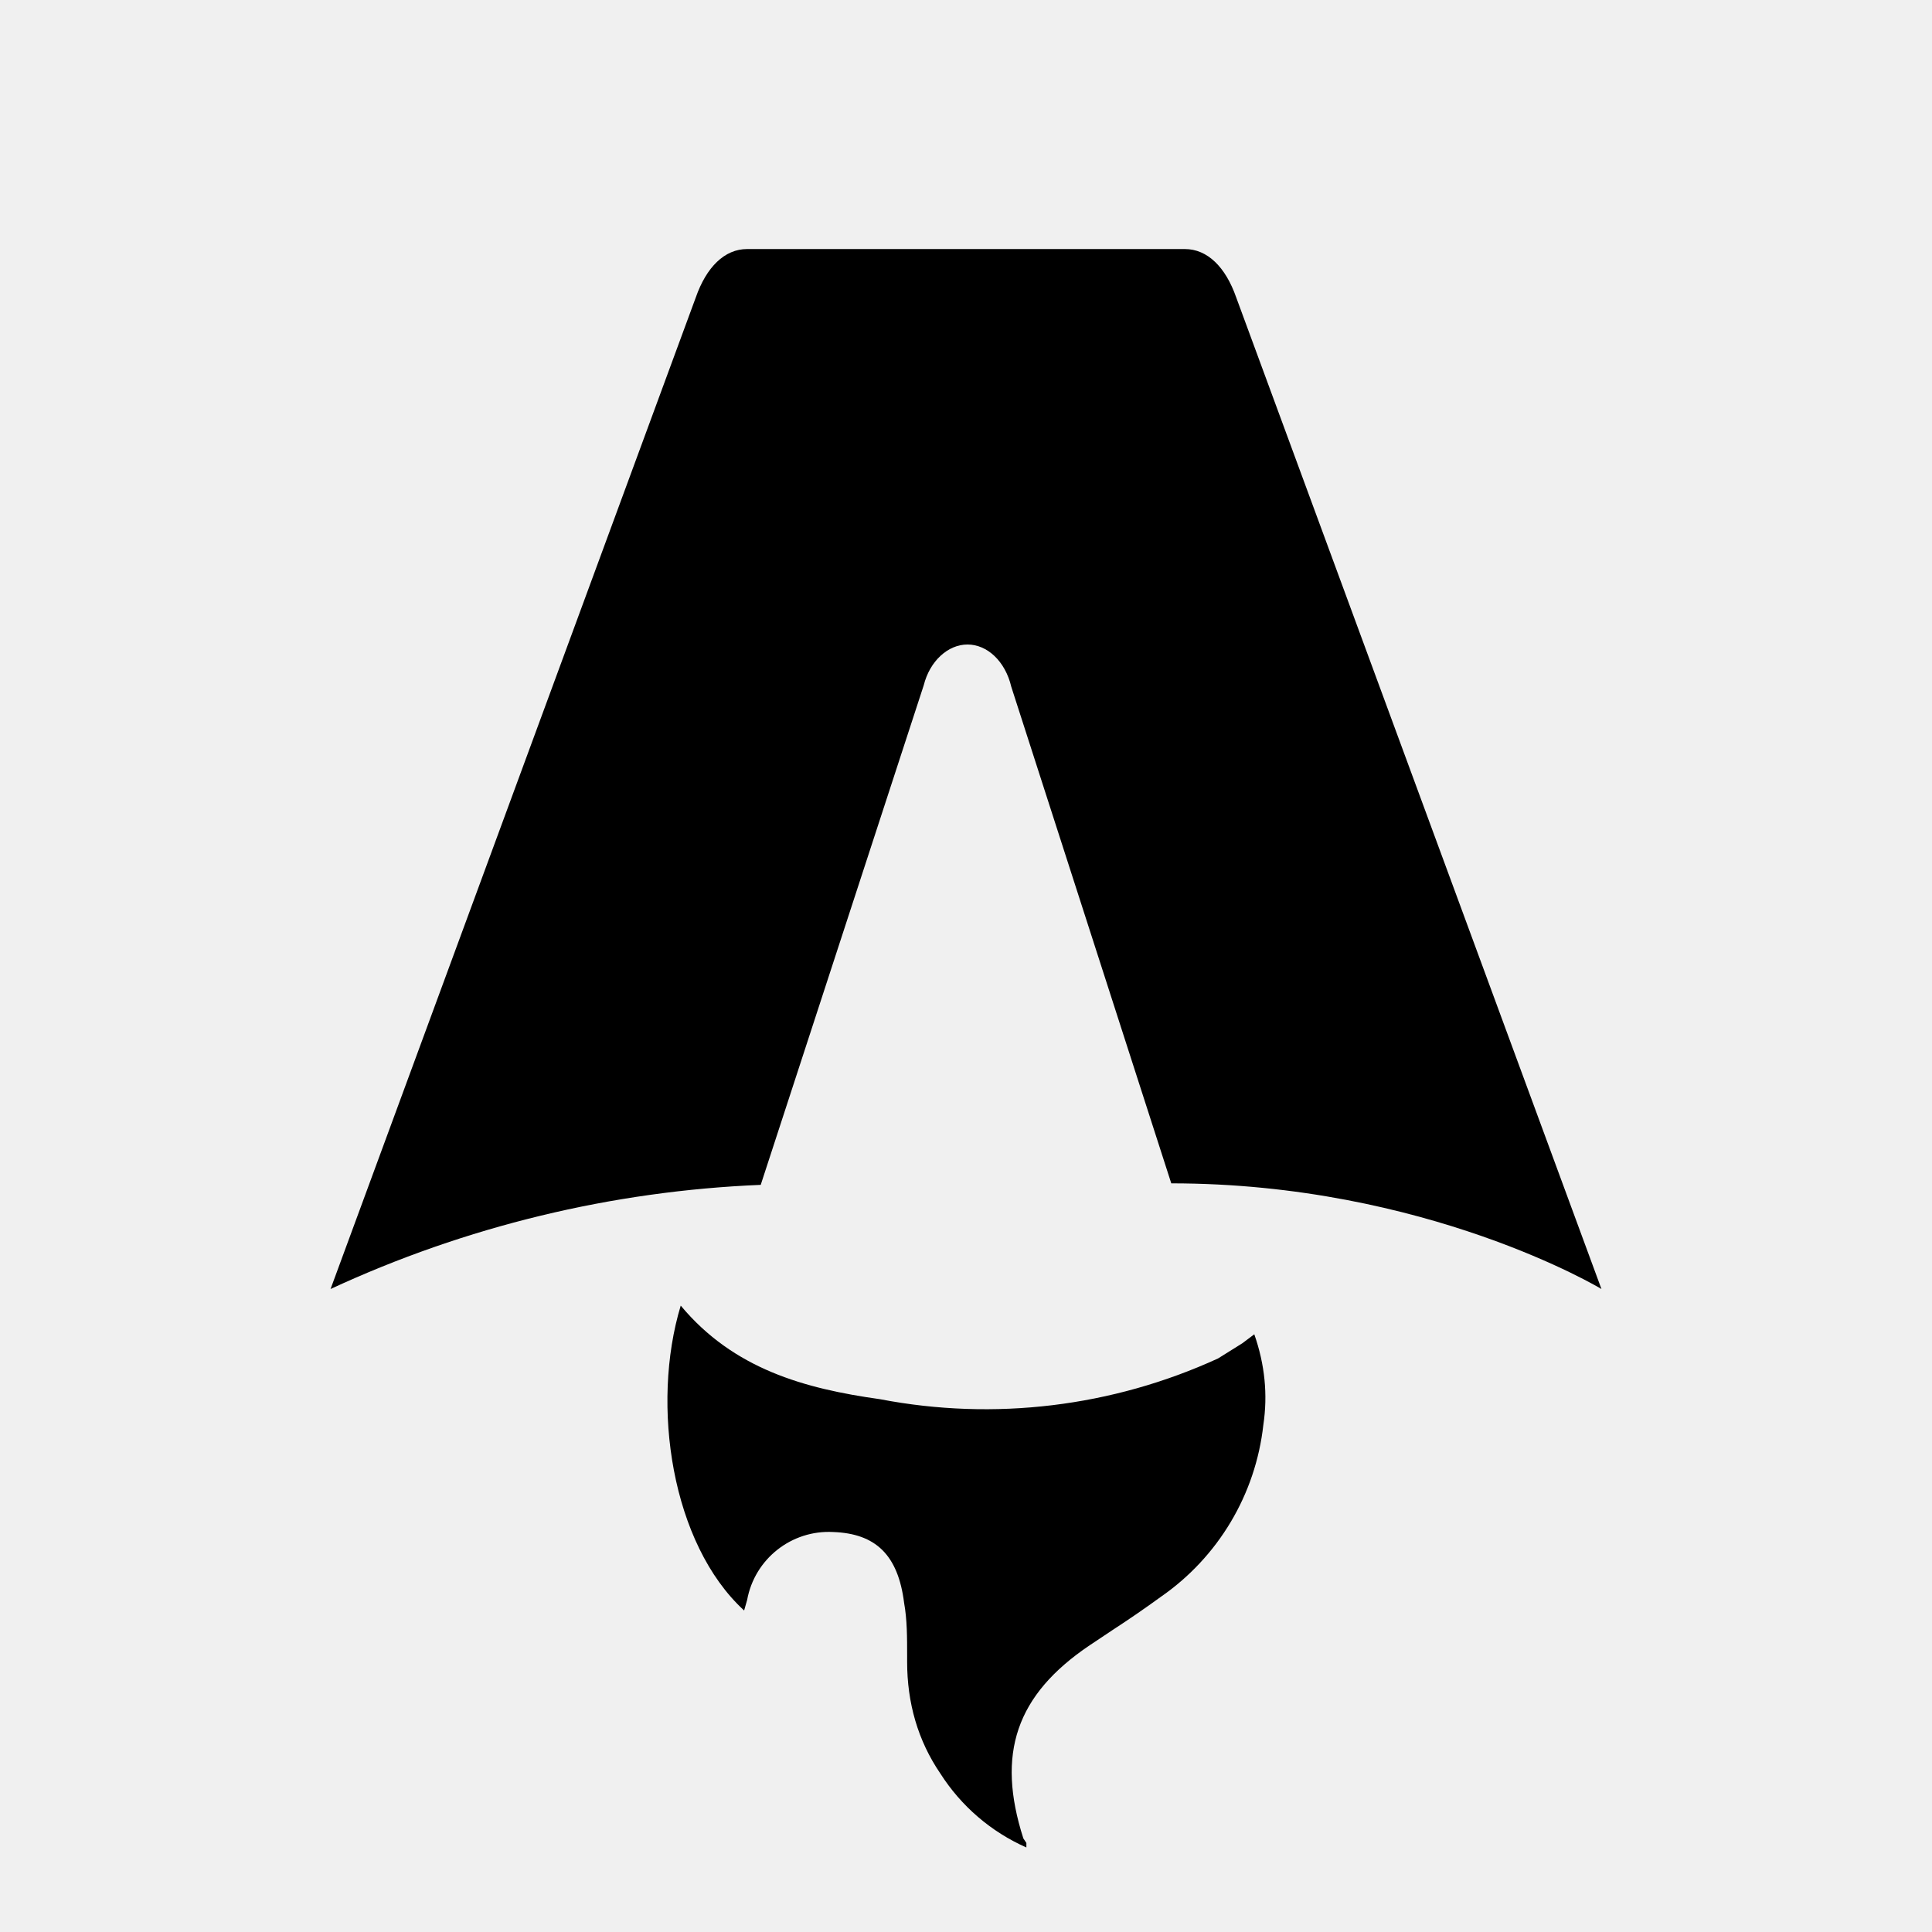
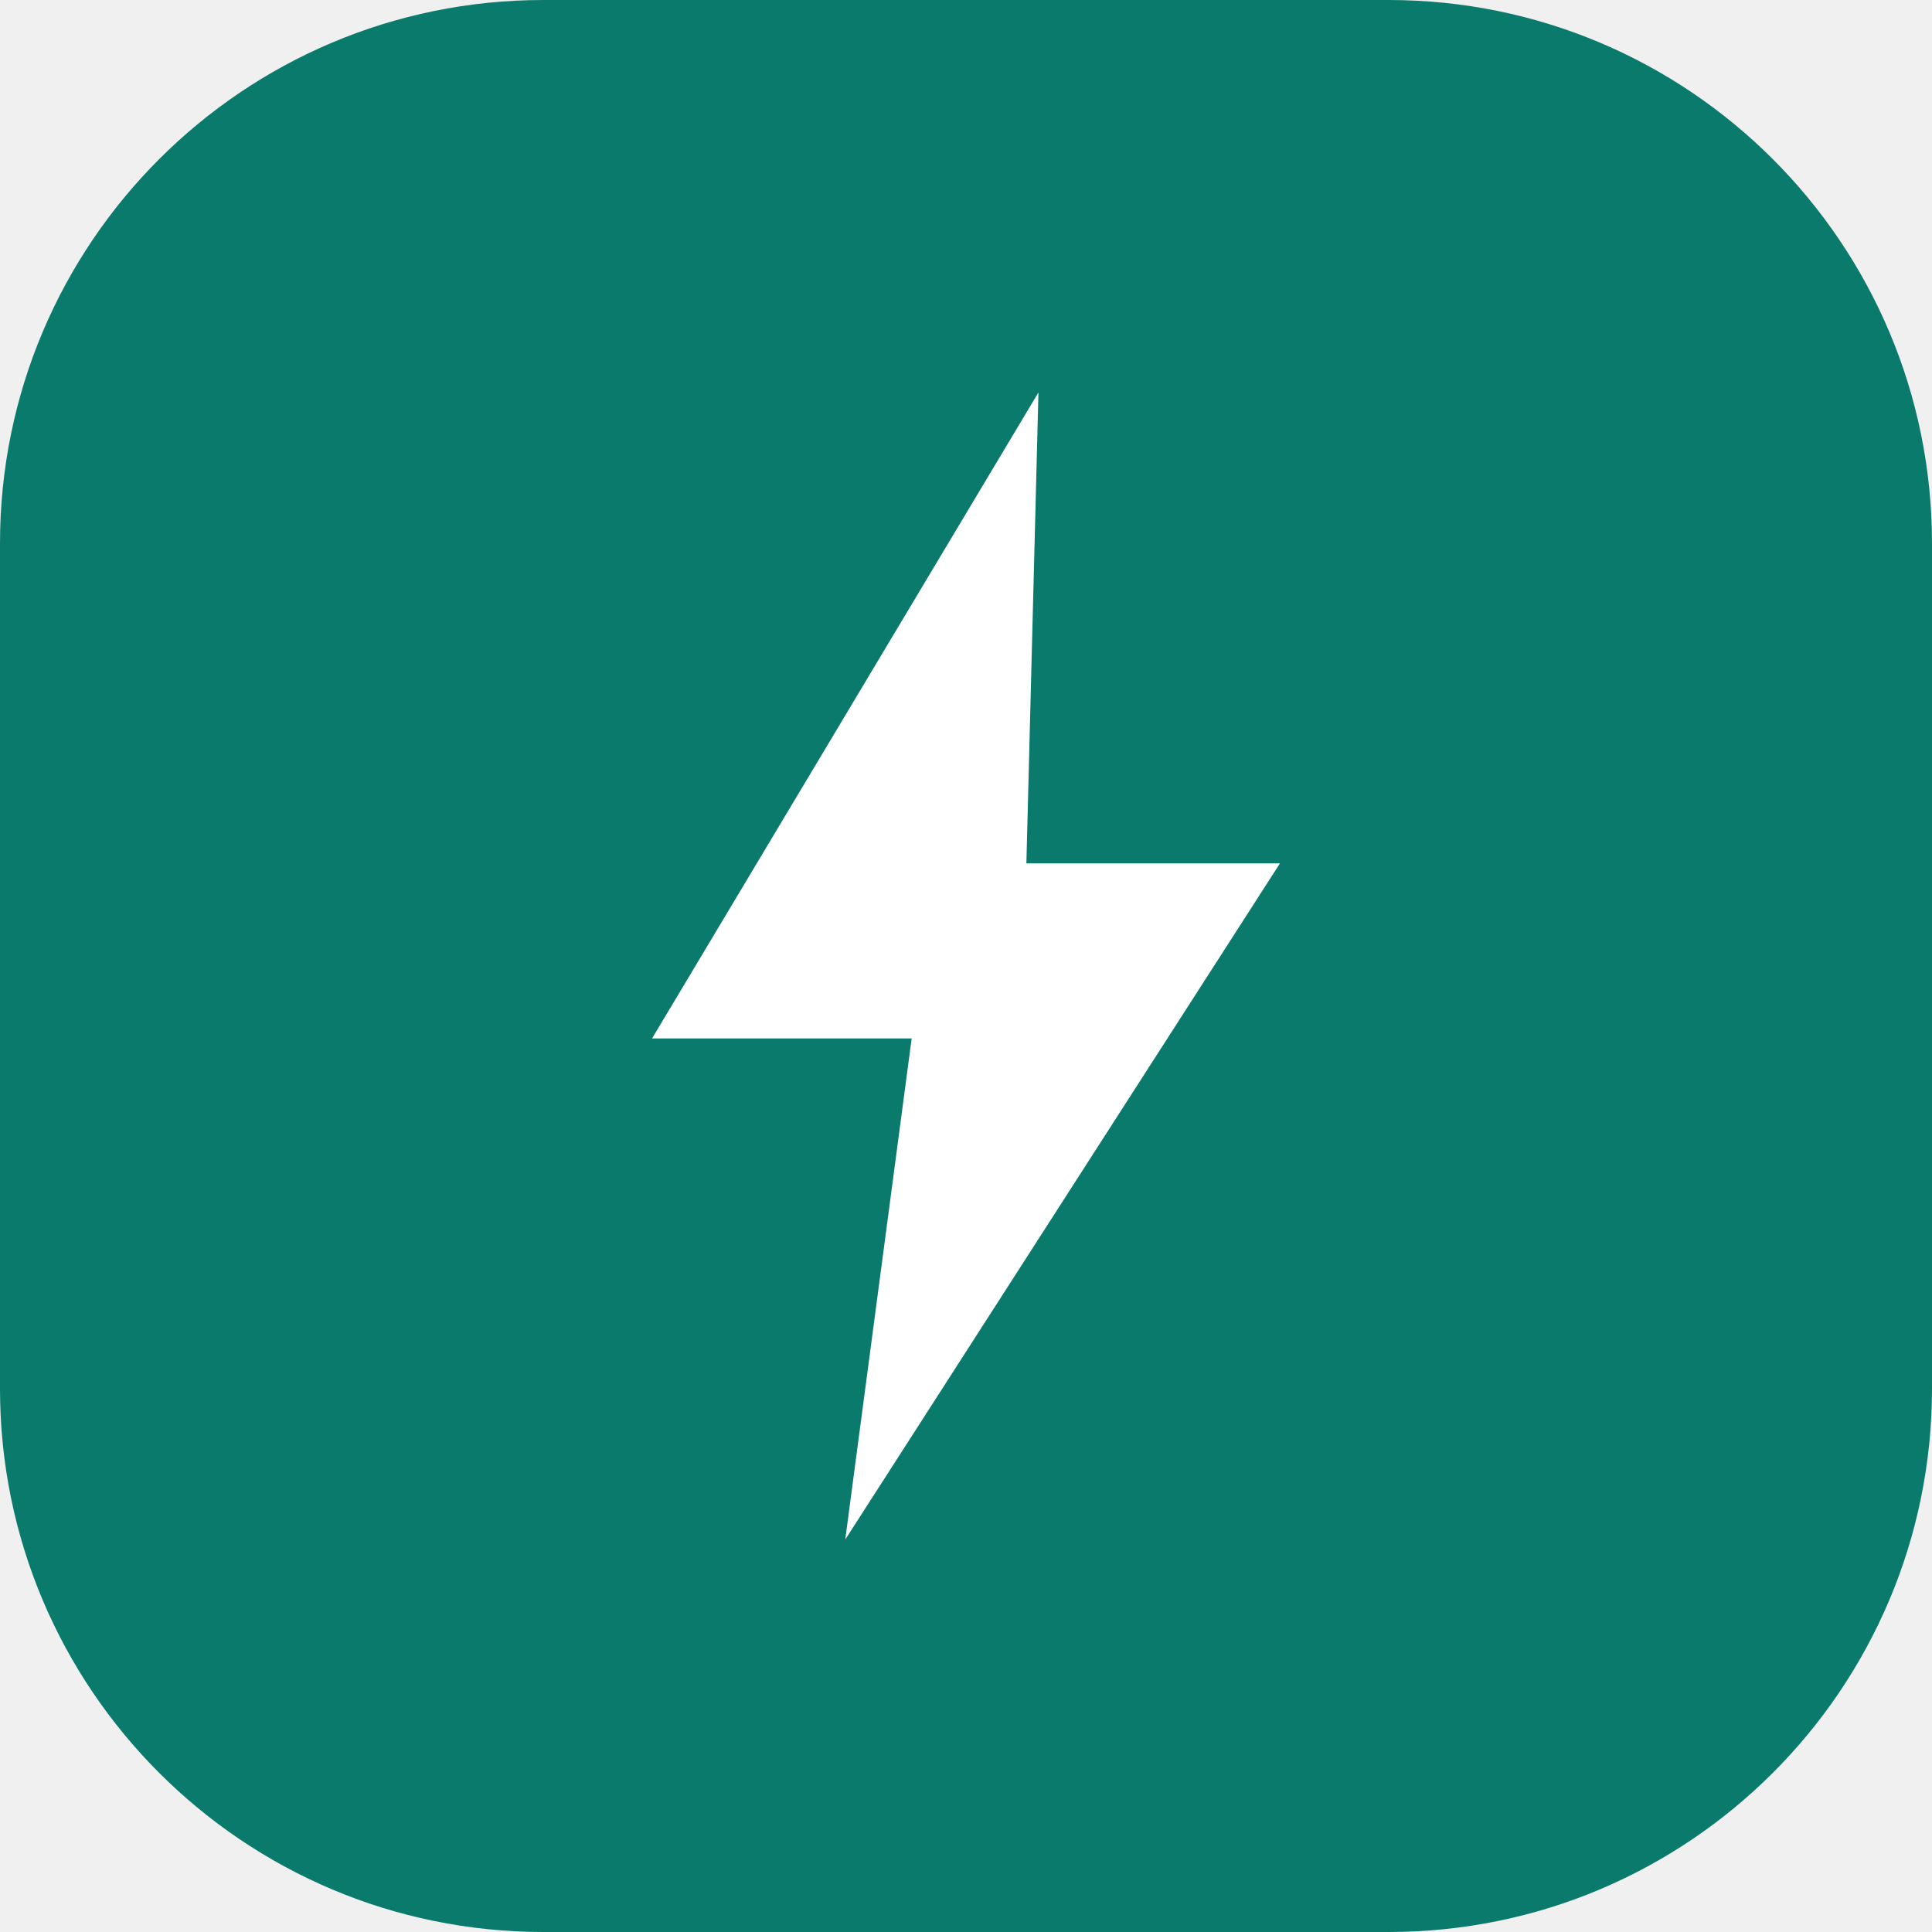
- <svg xmlns="http://www.w3.org/2000/svg" fill="none" viewBox="0 0 128 128">
-   <path d="M50.4 78.5a75.1 75.1 0 0 0-28.5 6.9l24.2-65.7c.7-2 1.9-3.2 3.4-3.2h29c1.5 0 2.7 1.2 3.4 3.2l24.2 65.7s-11.6-7-28.5-7L67 45.5c-.4-1.7-1.6-2.8-2.9-2.8-1.3 0-2.5 1.1-2.9 2.7L50.4 78.5Zm-1.1 28.2Zm-4.2-20.2c-2 6.6-.6 15.8 4.2 20.2a17.5 17.5 0 0 1 .2-.7 5.5 5.5 0 0 1 5.7-4.5c2.8.1 4.3 1.5 4.7 4.7.2 1.1.2 2.3.2 3.5v.4c0 2.7.7 5.2 2.2 7.4a13 13 0 0 0 5.7 4.9v-.3l-.2-.3c-1.8-5.6-.5-9.5 4.4-12.8l1.5-1a73 73 0 0 0 3.2-2.2 16 16 0 0 0 6.8-11.4c.3-2 .1-4-.6-6l-.8.6-1.6 1a37 37 0 0 1-22.4 2.7c-5-.7-9.7-2-13.2-6.2Z" />
-   <style>
-         path { fill: #000; }
-         @media (prefers-color-scheme: dark) {
-             path { fill: #FFF; }
-         }
-     </style>
+ <svg xmlns="http://www.w3.org/2000/svg" viewBox="0 0 32 32" fill="none">
+   <rect width="32" height="32" rx="9" fill="#0a7a6c" />
+   <path d="M17.2 6.5 10.8 17.2h4.3l-1.1 8.3 7.2-11.2h-4.2L17.2 6.5Z" fill="#ffffff" />
</svg>
